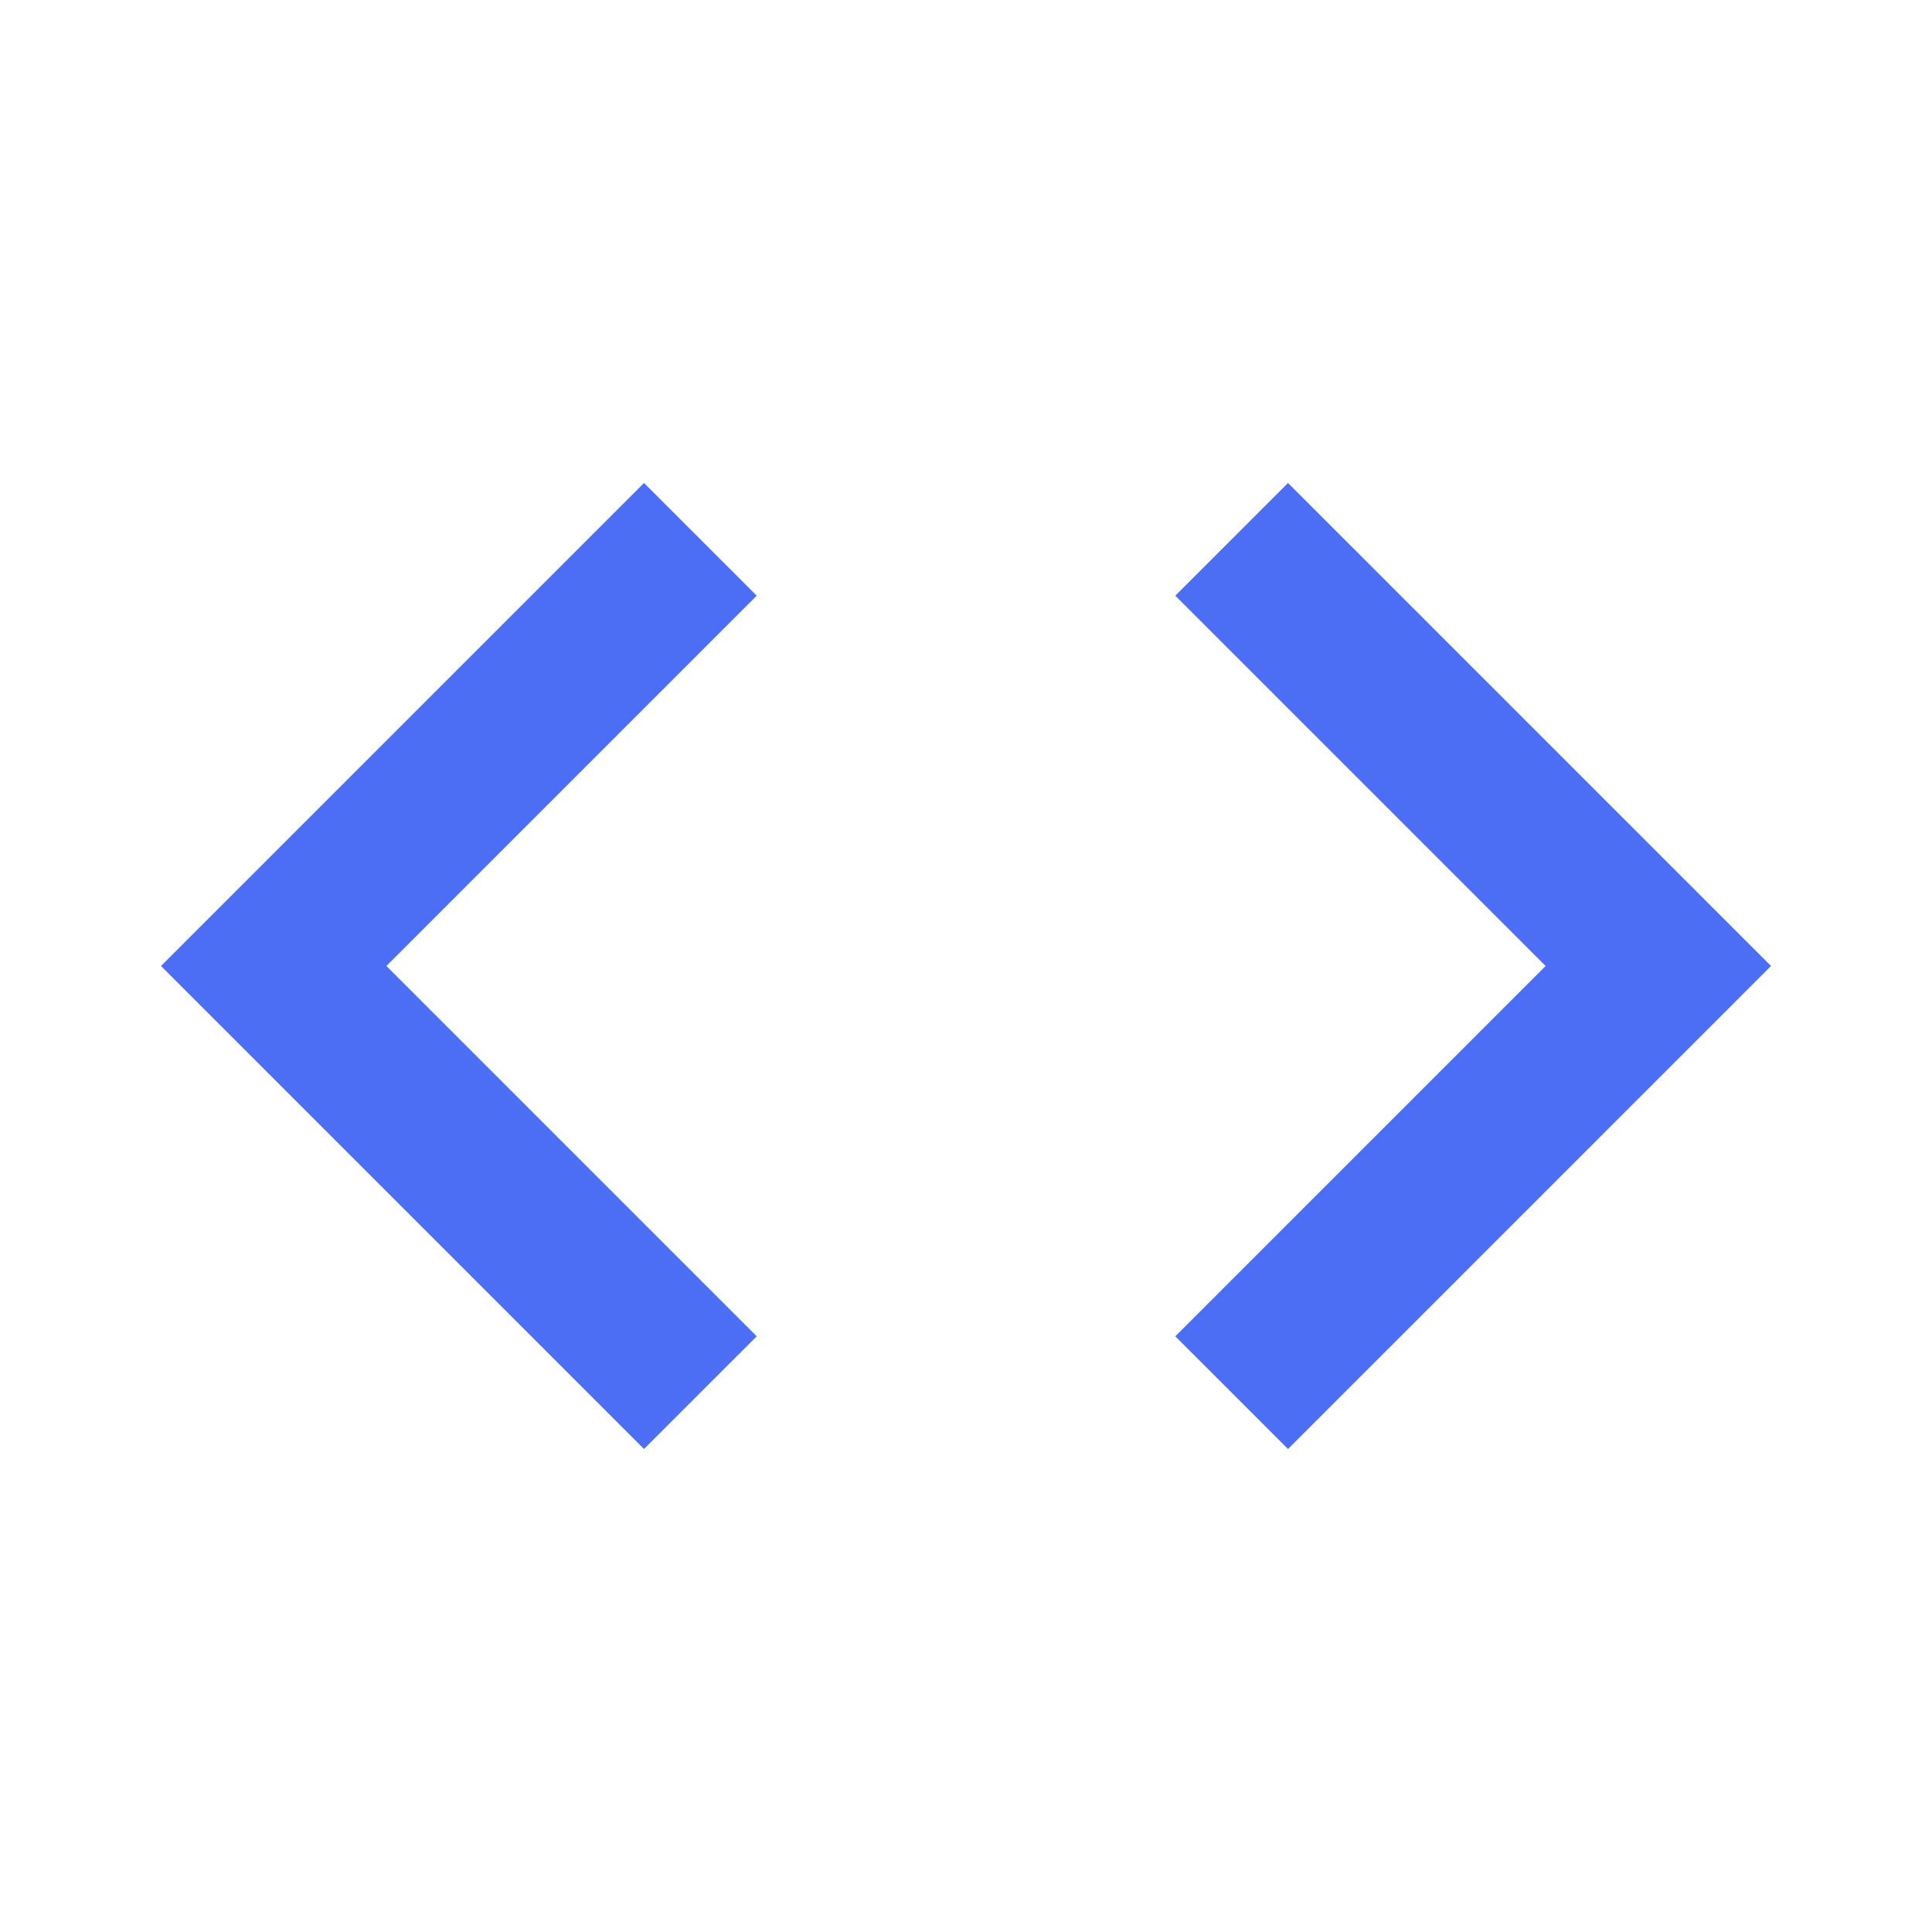
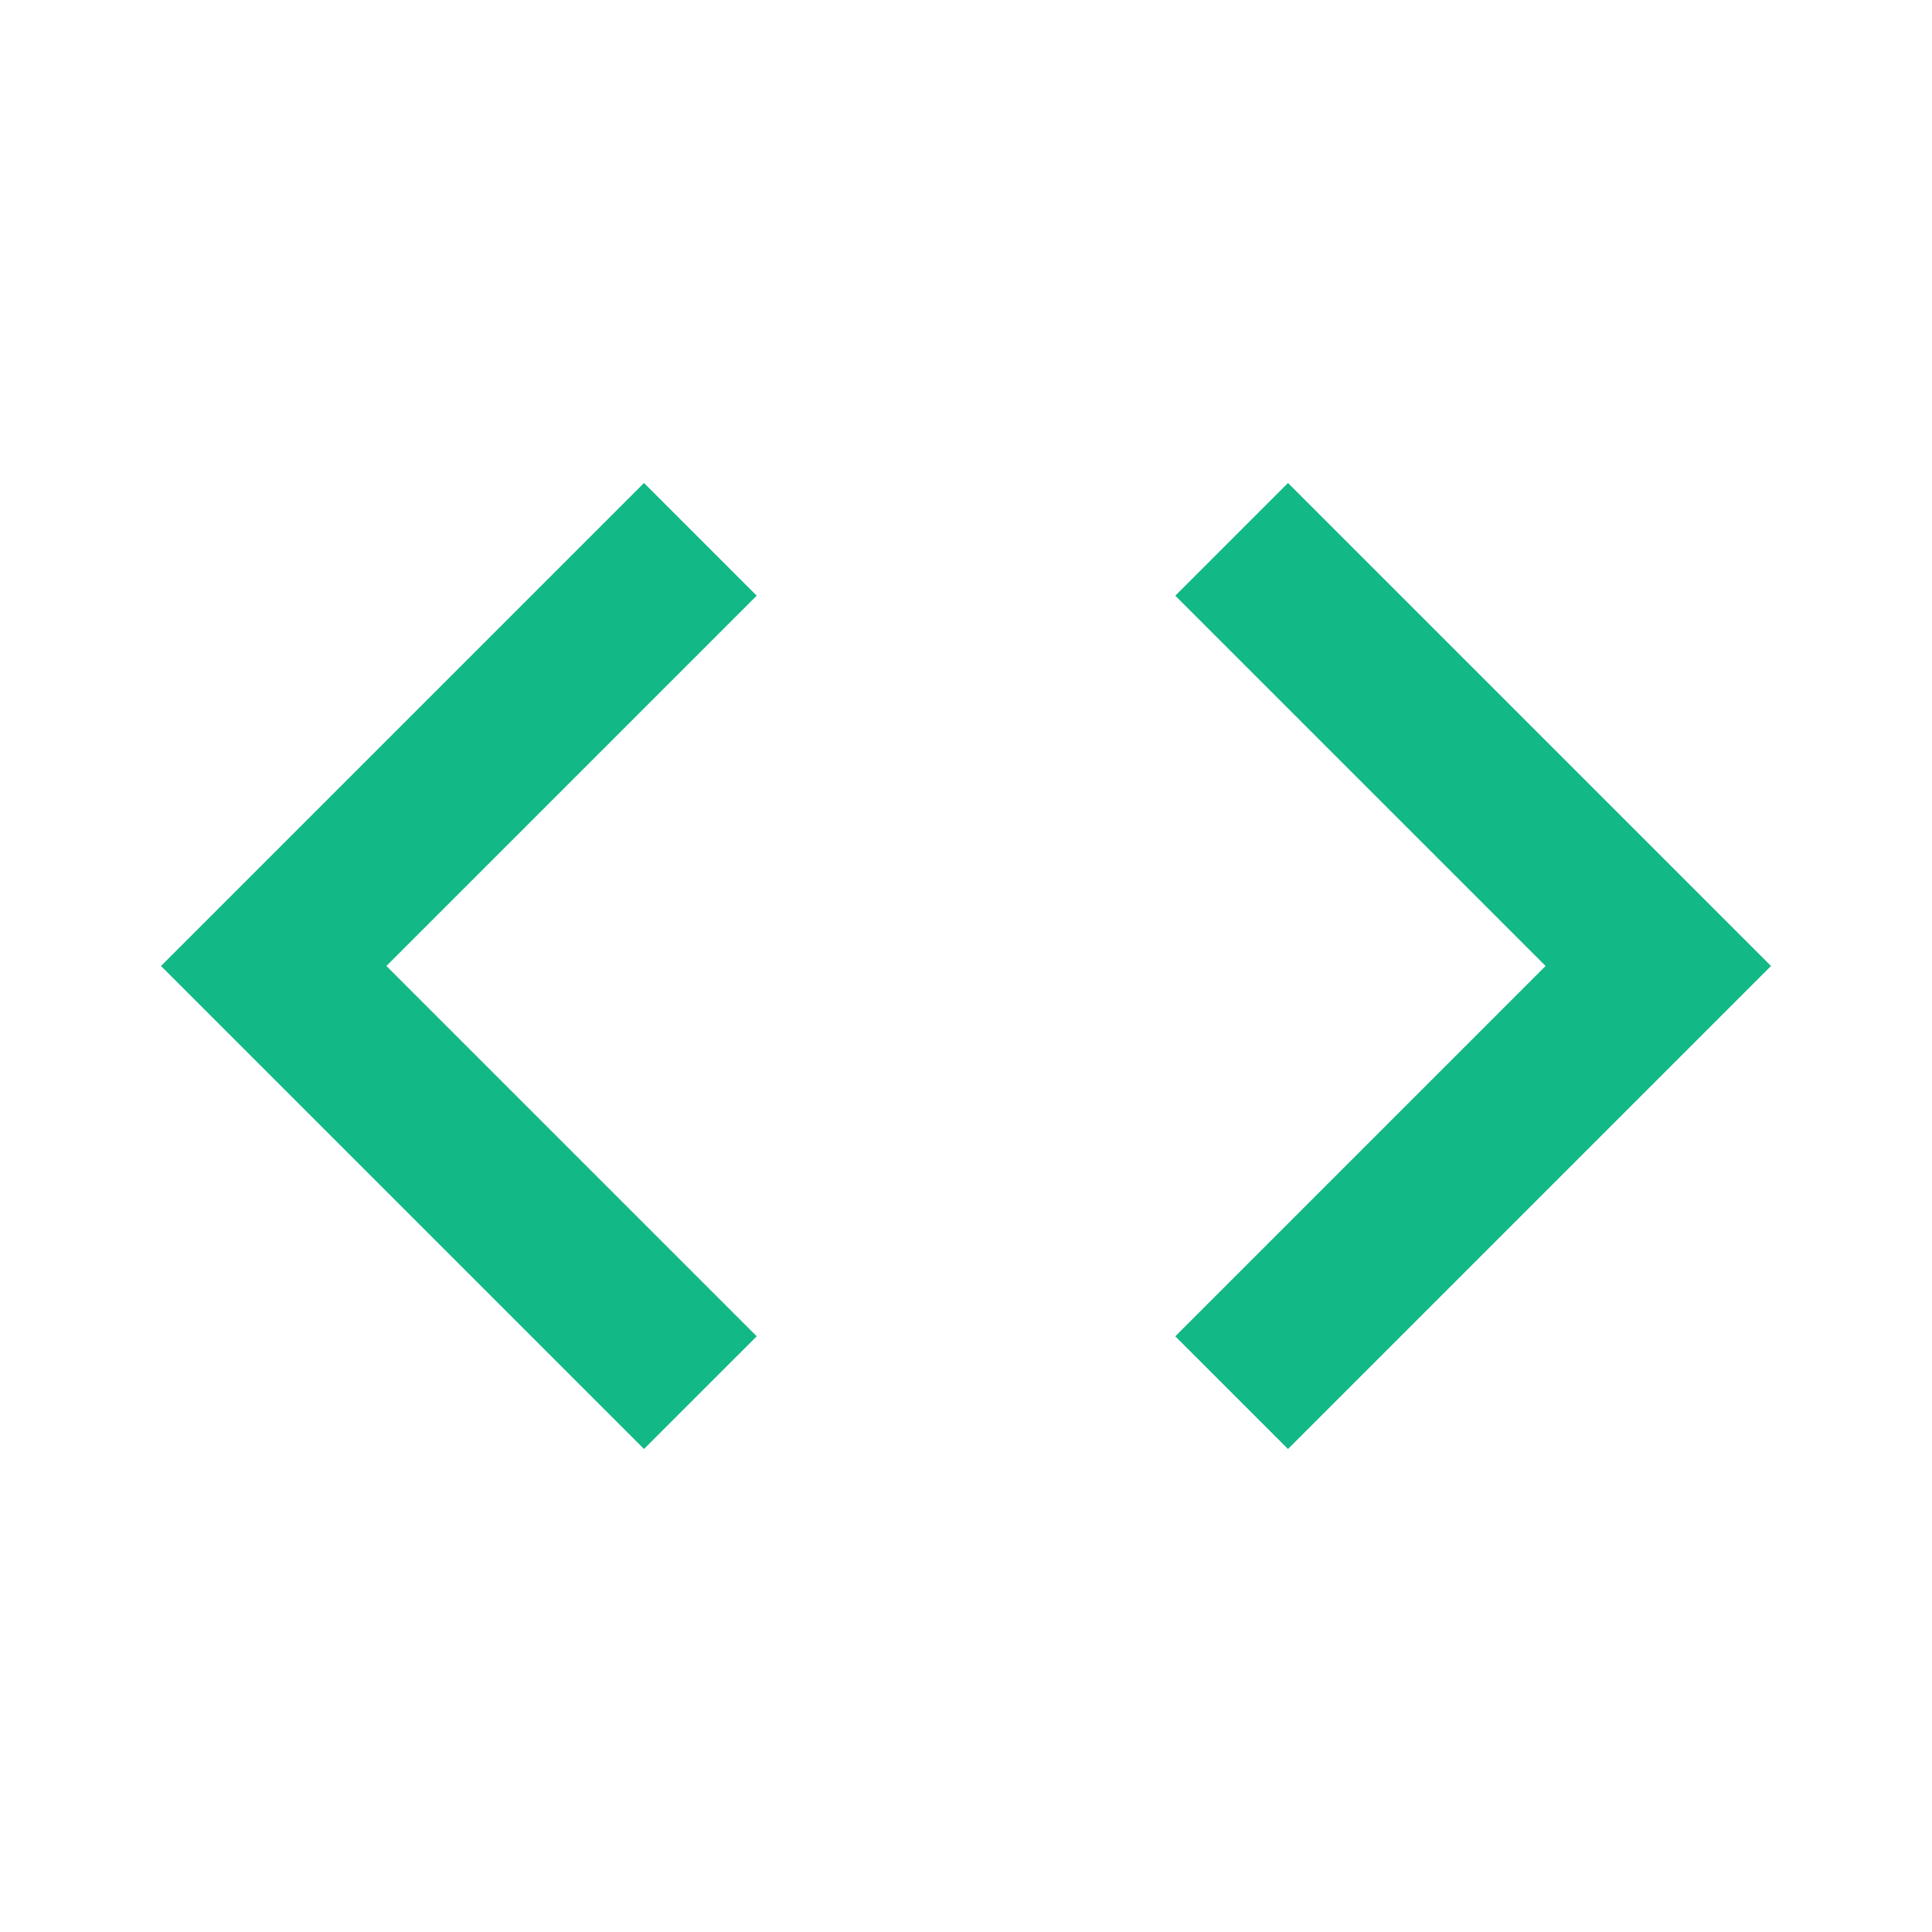
<svg xmlns="http://www.w3.org/2000/svg" id="mdi-code-tags" viewBox="0 0 24 24">
-   <path fill="#4C6EF5" d="M14.6,16.6L19.2,12L14.6,7.4L16,6L22,12L16,18L14.6,16.6M9.4,16.6L4.8,12L9.4,7.4L8,6L2,12L8,18L9.4,16.6Z" />
+   <path fill="#12B886" d="M14.6,16.6L19.2,12L14.6,7.4L16,6L22,12L16,18L14.6,16.6M9.4,16.6L4.8,12L9.4,7.4L8,6L2,12L8,18L9.4,16.6Z" />
</svg>
